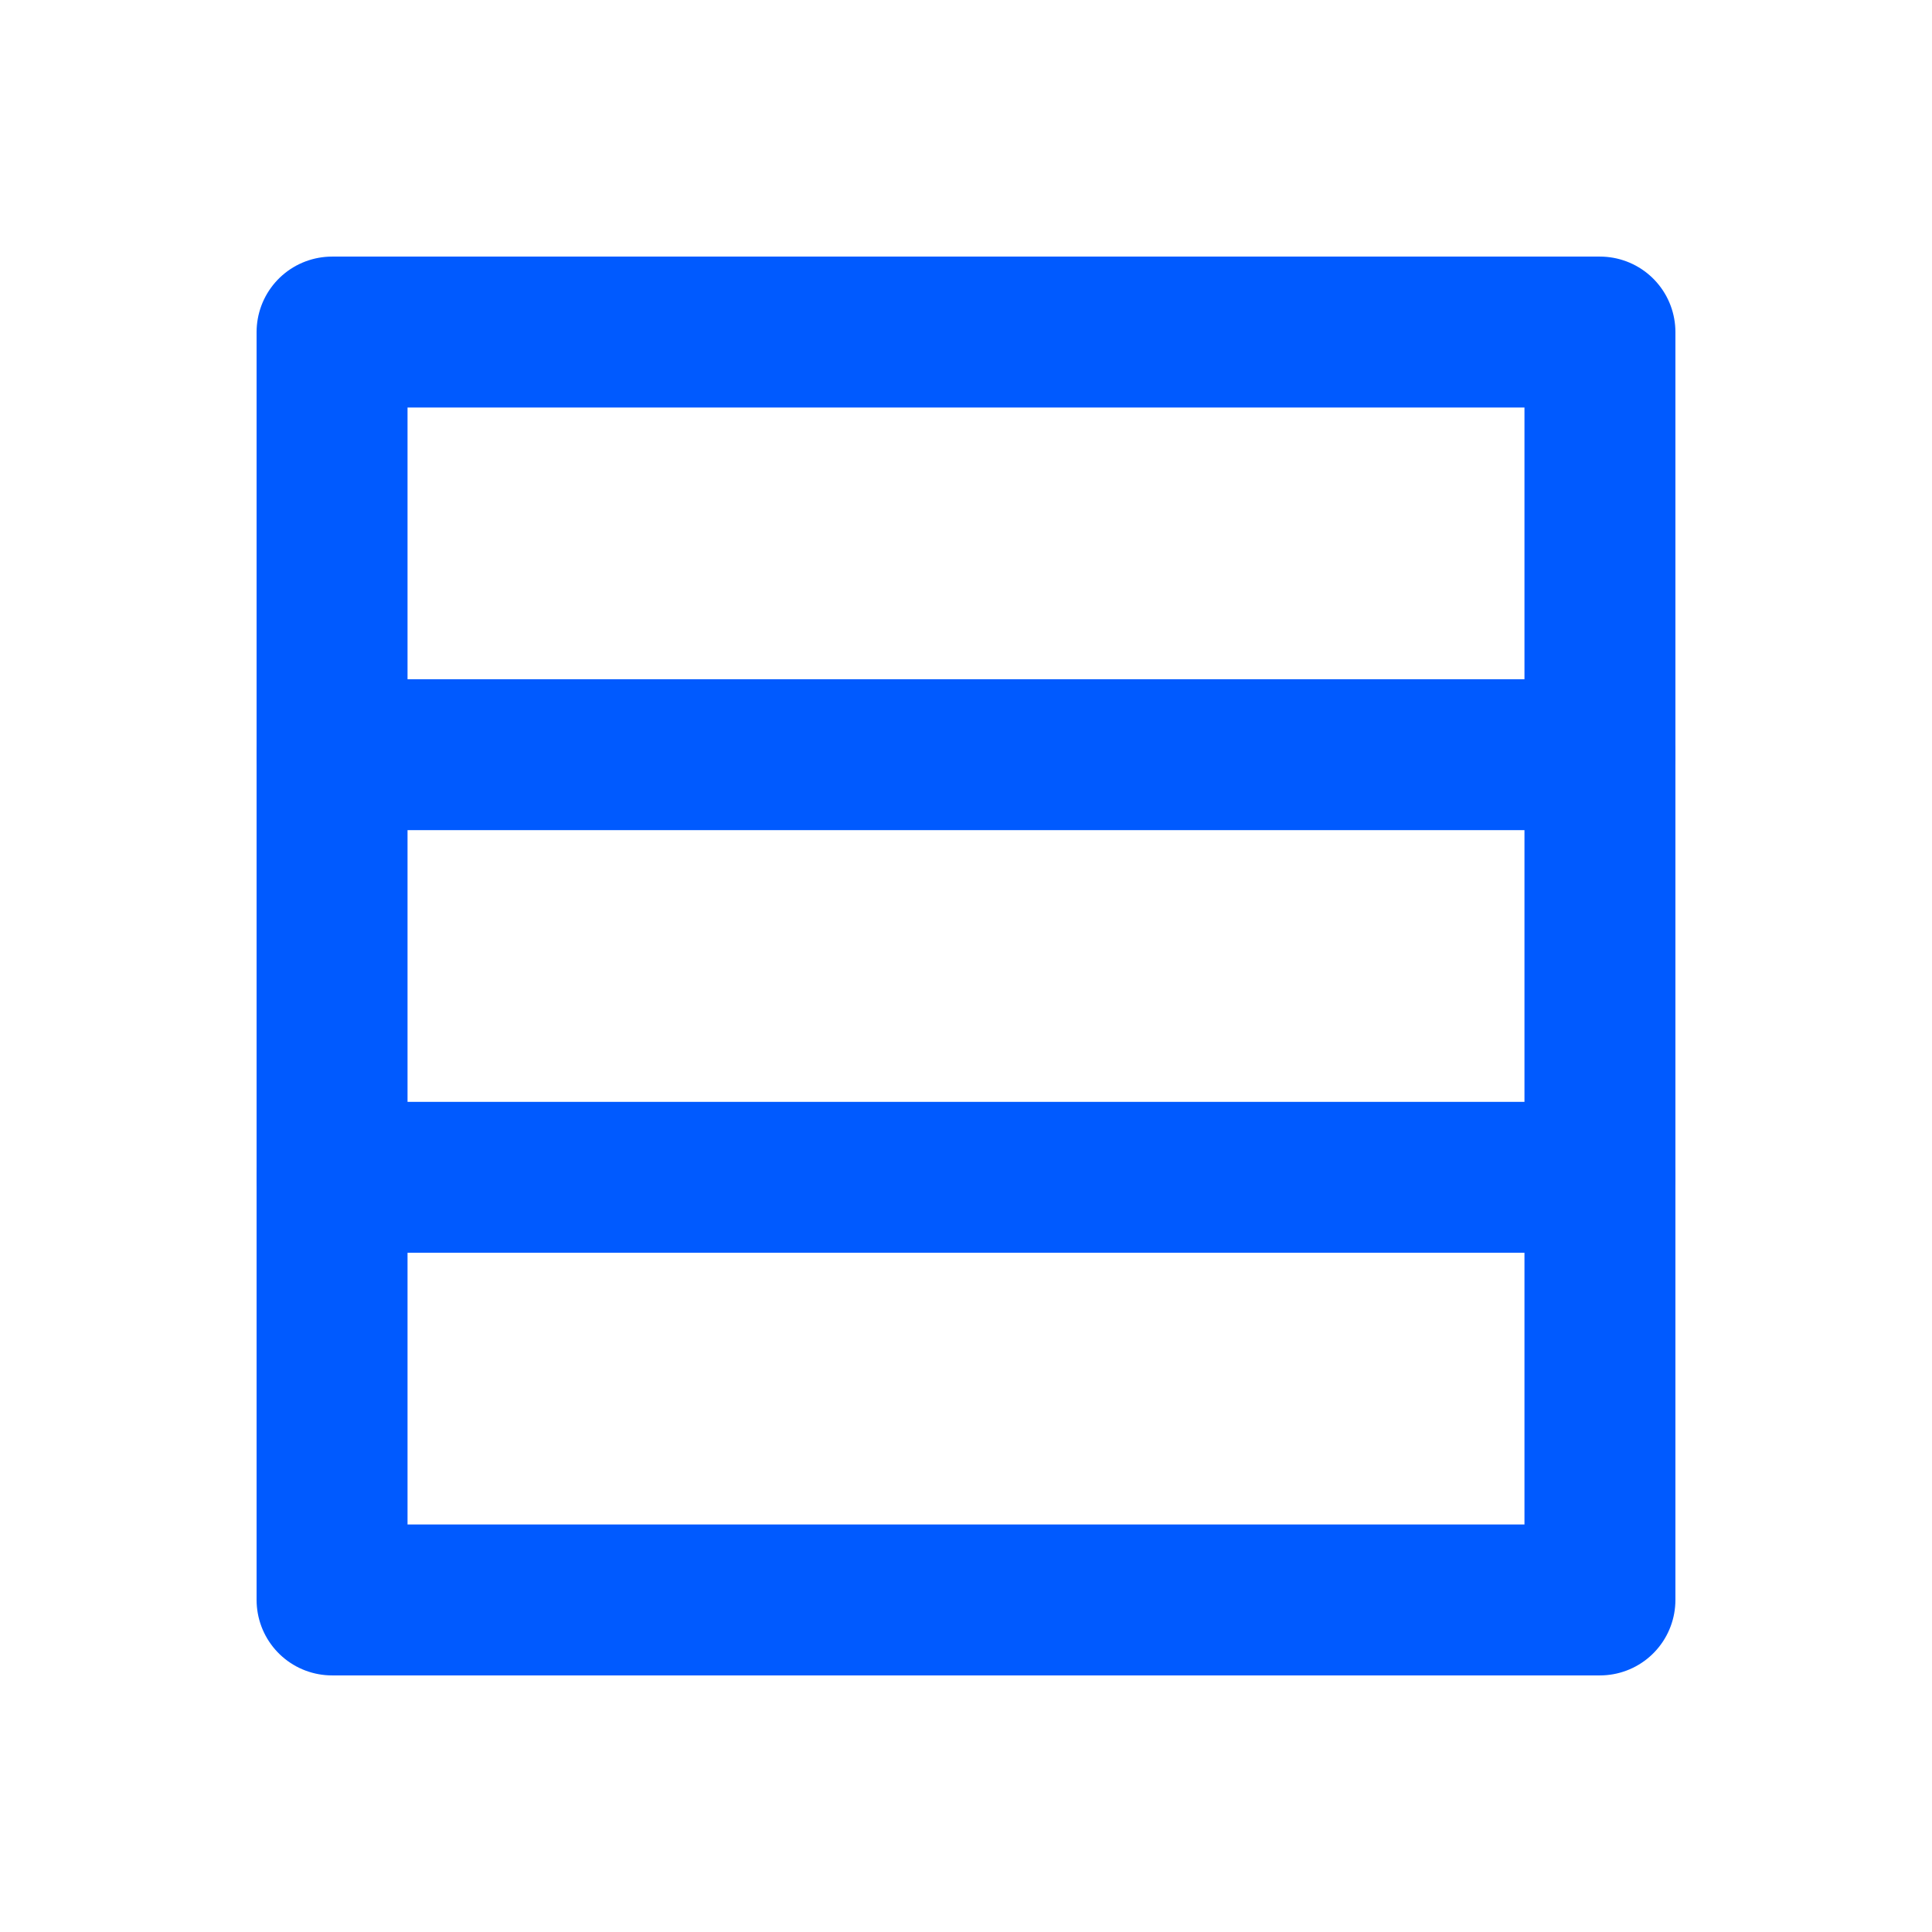
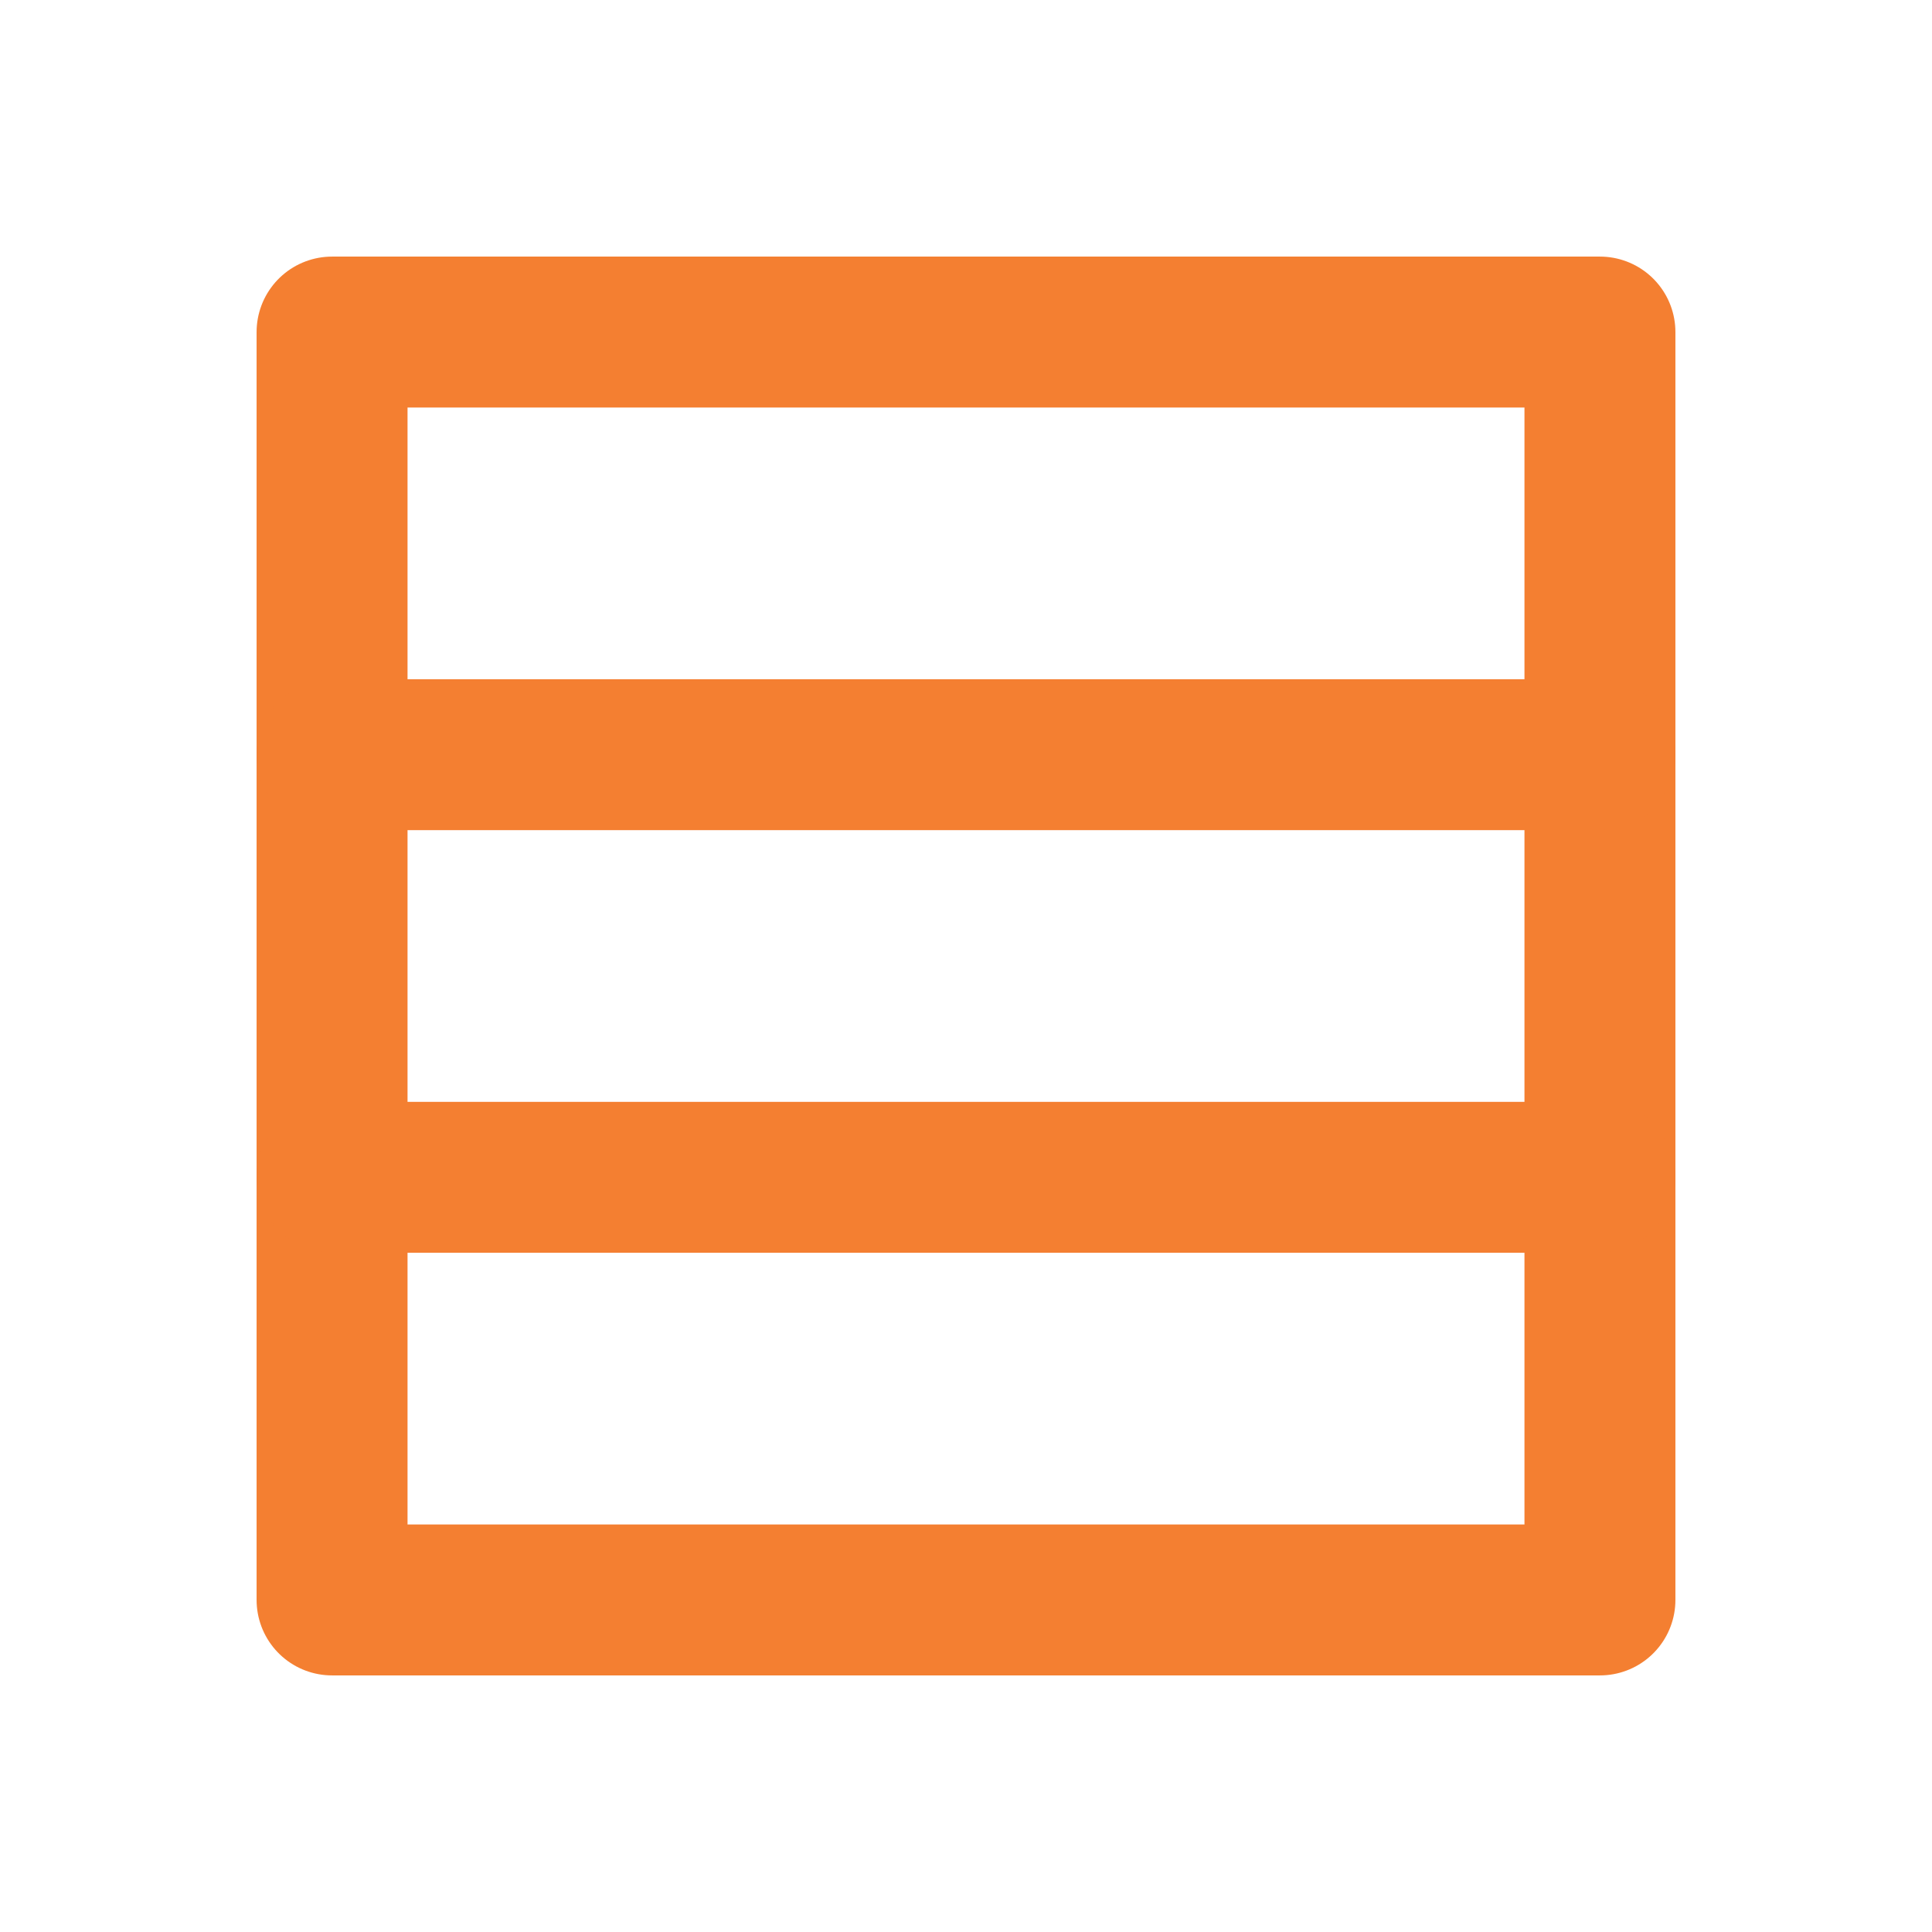
<svg xmlns="http://www.w3.org/2000/svg" enable-background="new 0 0 64 64" id="Layer_1" version="1.1" viewBox="0 0 64 64" xml:space="preserve">
-   <rect fill="none" height="42" stroke="#005AFF" stroke-linecap="round" stroke-linejoin="round" stroke-miterlimit="10" stroke-width="5" width="42" x="11" y="11" />
-   <line fill="none" stroke="#005AFF" stroke-linecap="round" stroke-linejoin="round" stroke-miterlimit="10" stroke-width="5" x1="53" x2="11" y1="25" y2="25" />
-   <line fill="none" stroke="#005AFF" stroke-linecap="round" stroke-linejoin="round" stroke-miterlimit="10" stroke-width="5" x1="53" x2="11" y1="39" y2="39" />
+   <rect fill="none" height="42" stroke="#F47F31" stroke-linecap="round" stroke-linejoin="round" stroke-miterlimit="10" stroke-width="5" width="42" x="11" y="11" />
+   <line fill="none" stroke="#F47F31" stroke-linecap="round" stroke-linejoin="round" stroke-miterlimit="10" stroke-width="5" x1="53" x2="11" y1="25" y2="25" />
+   <line fill="none" stroke="#F47F31" stroke-linecap="round" stroke-linejoin="round" stroke-miterlimit="10" stroke-width="5" x1="53" x2="11" y1="39" y2="39" />
</svg>
